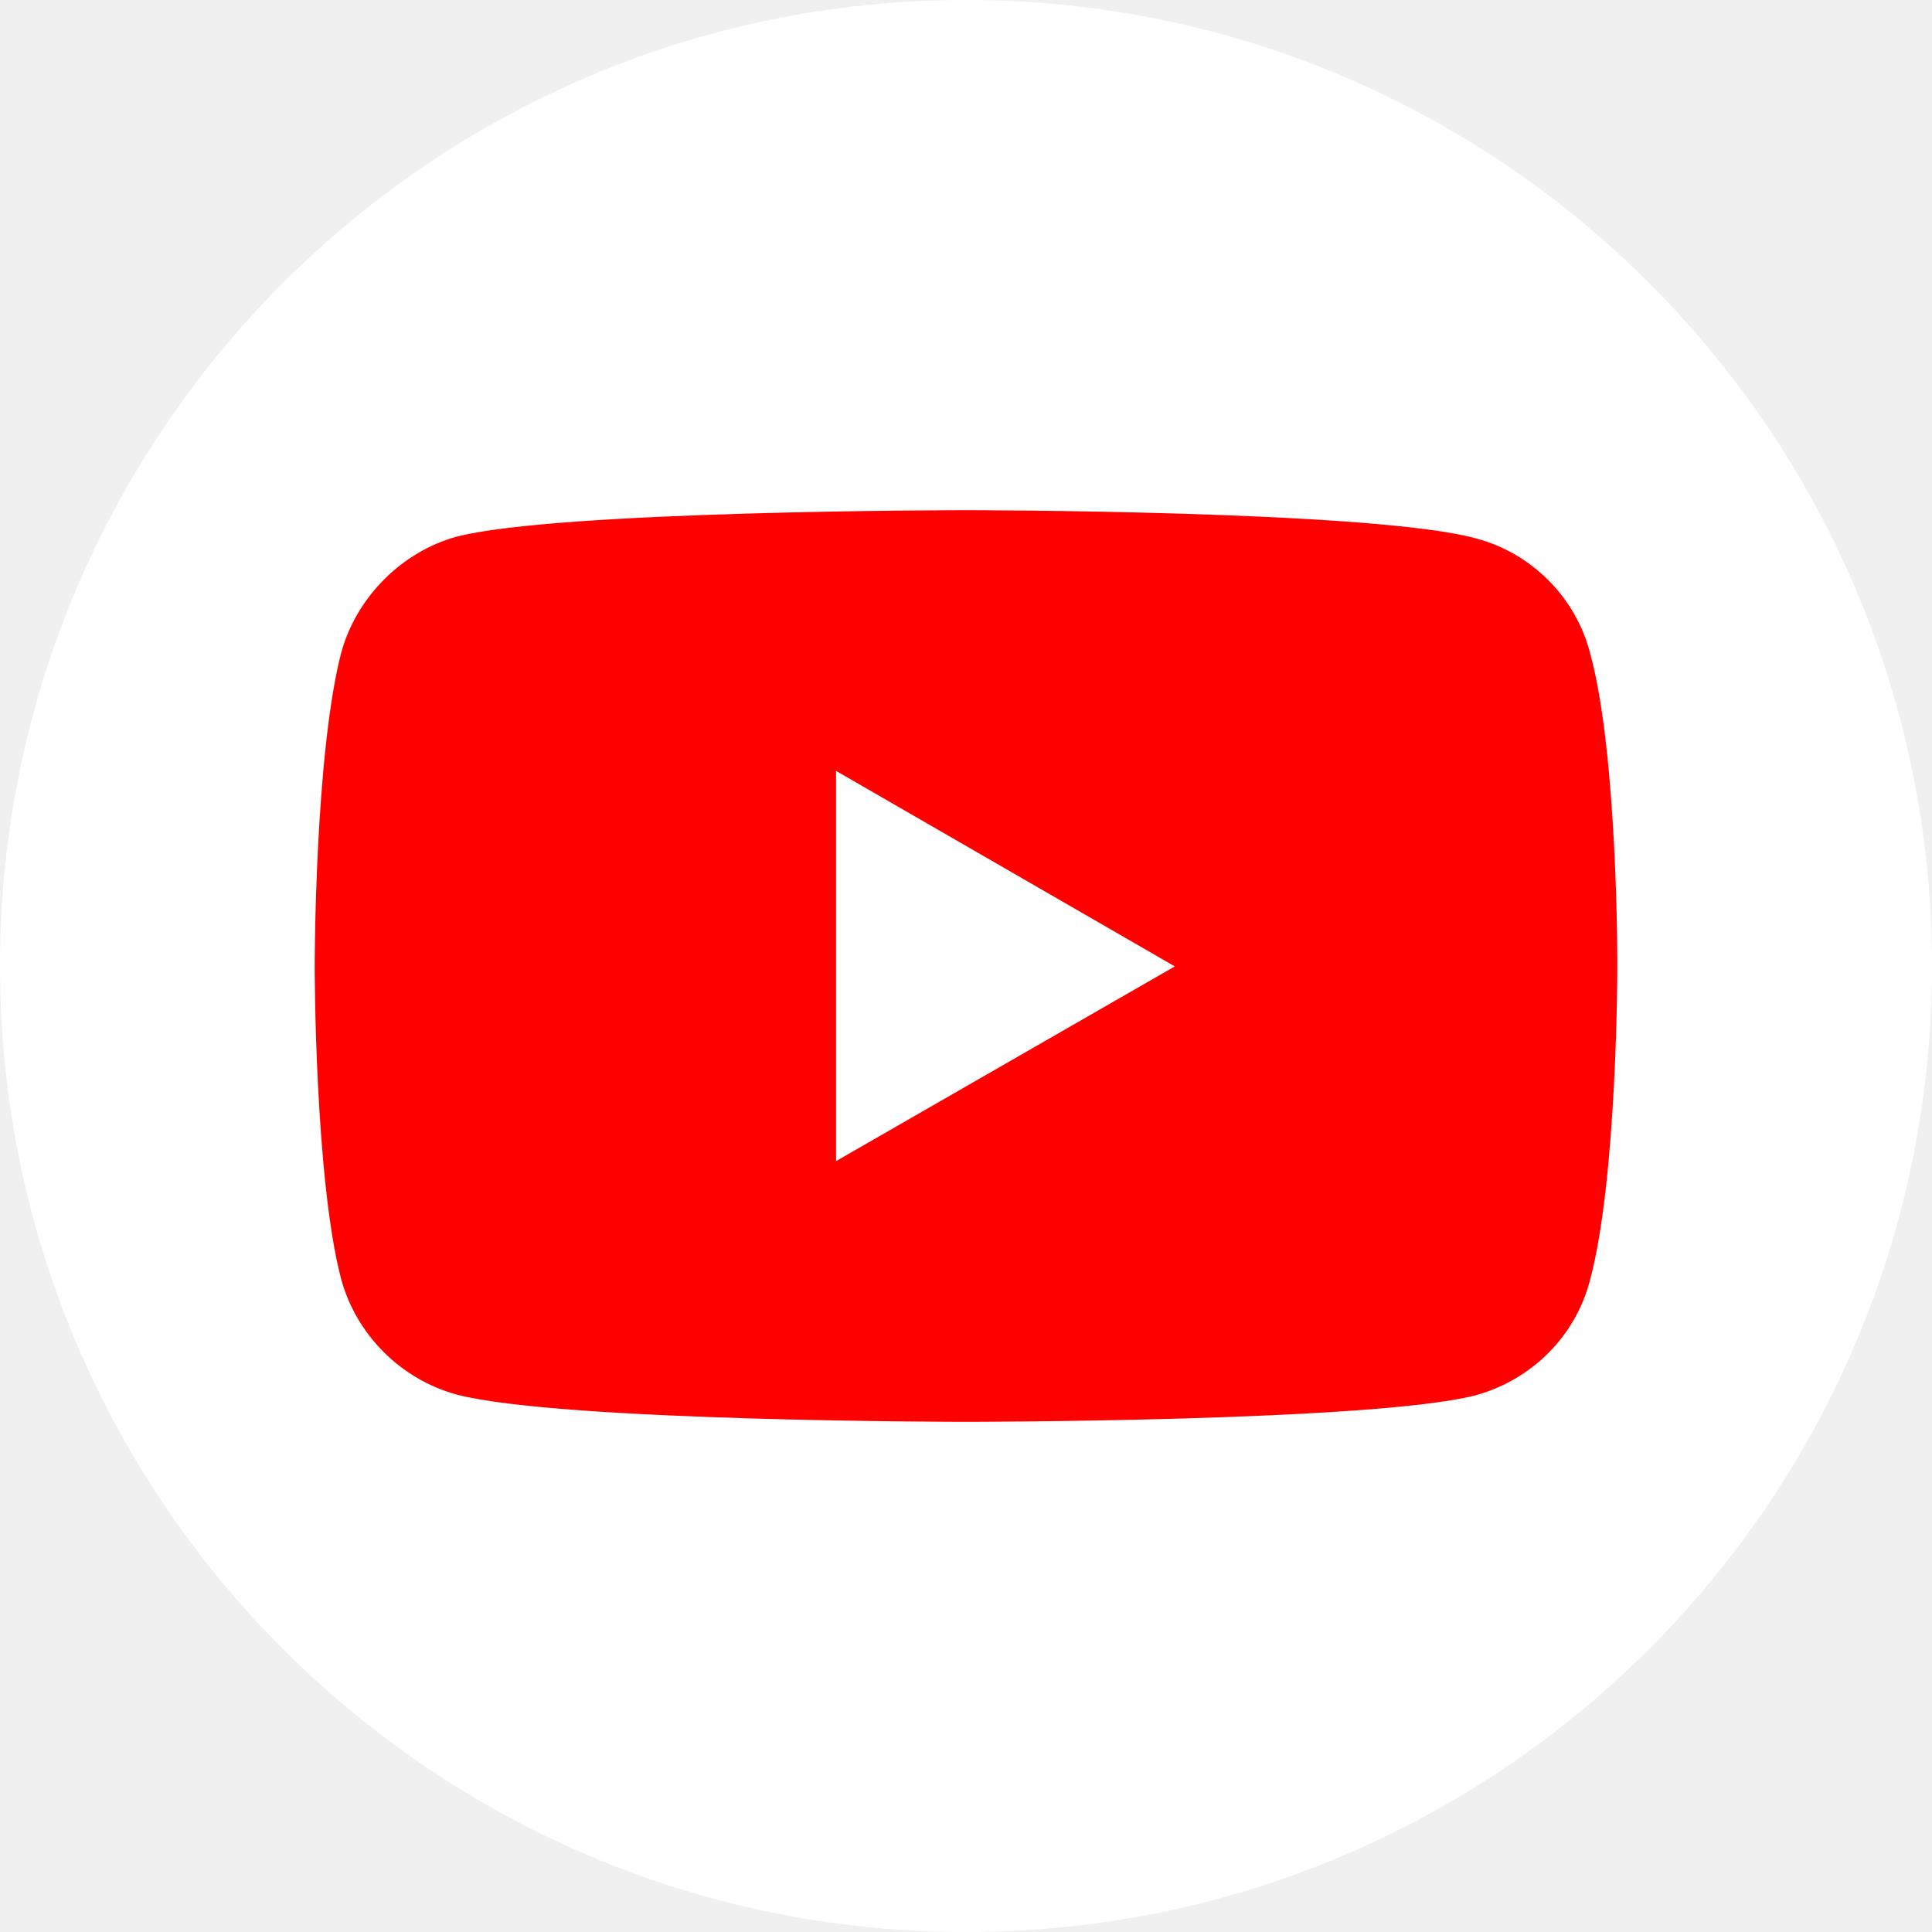
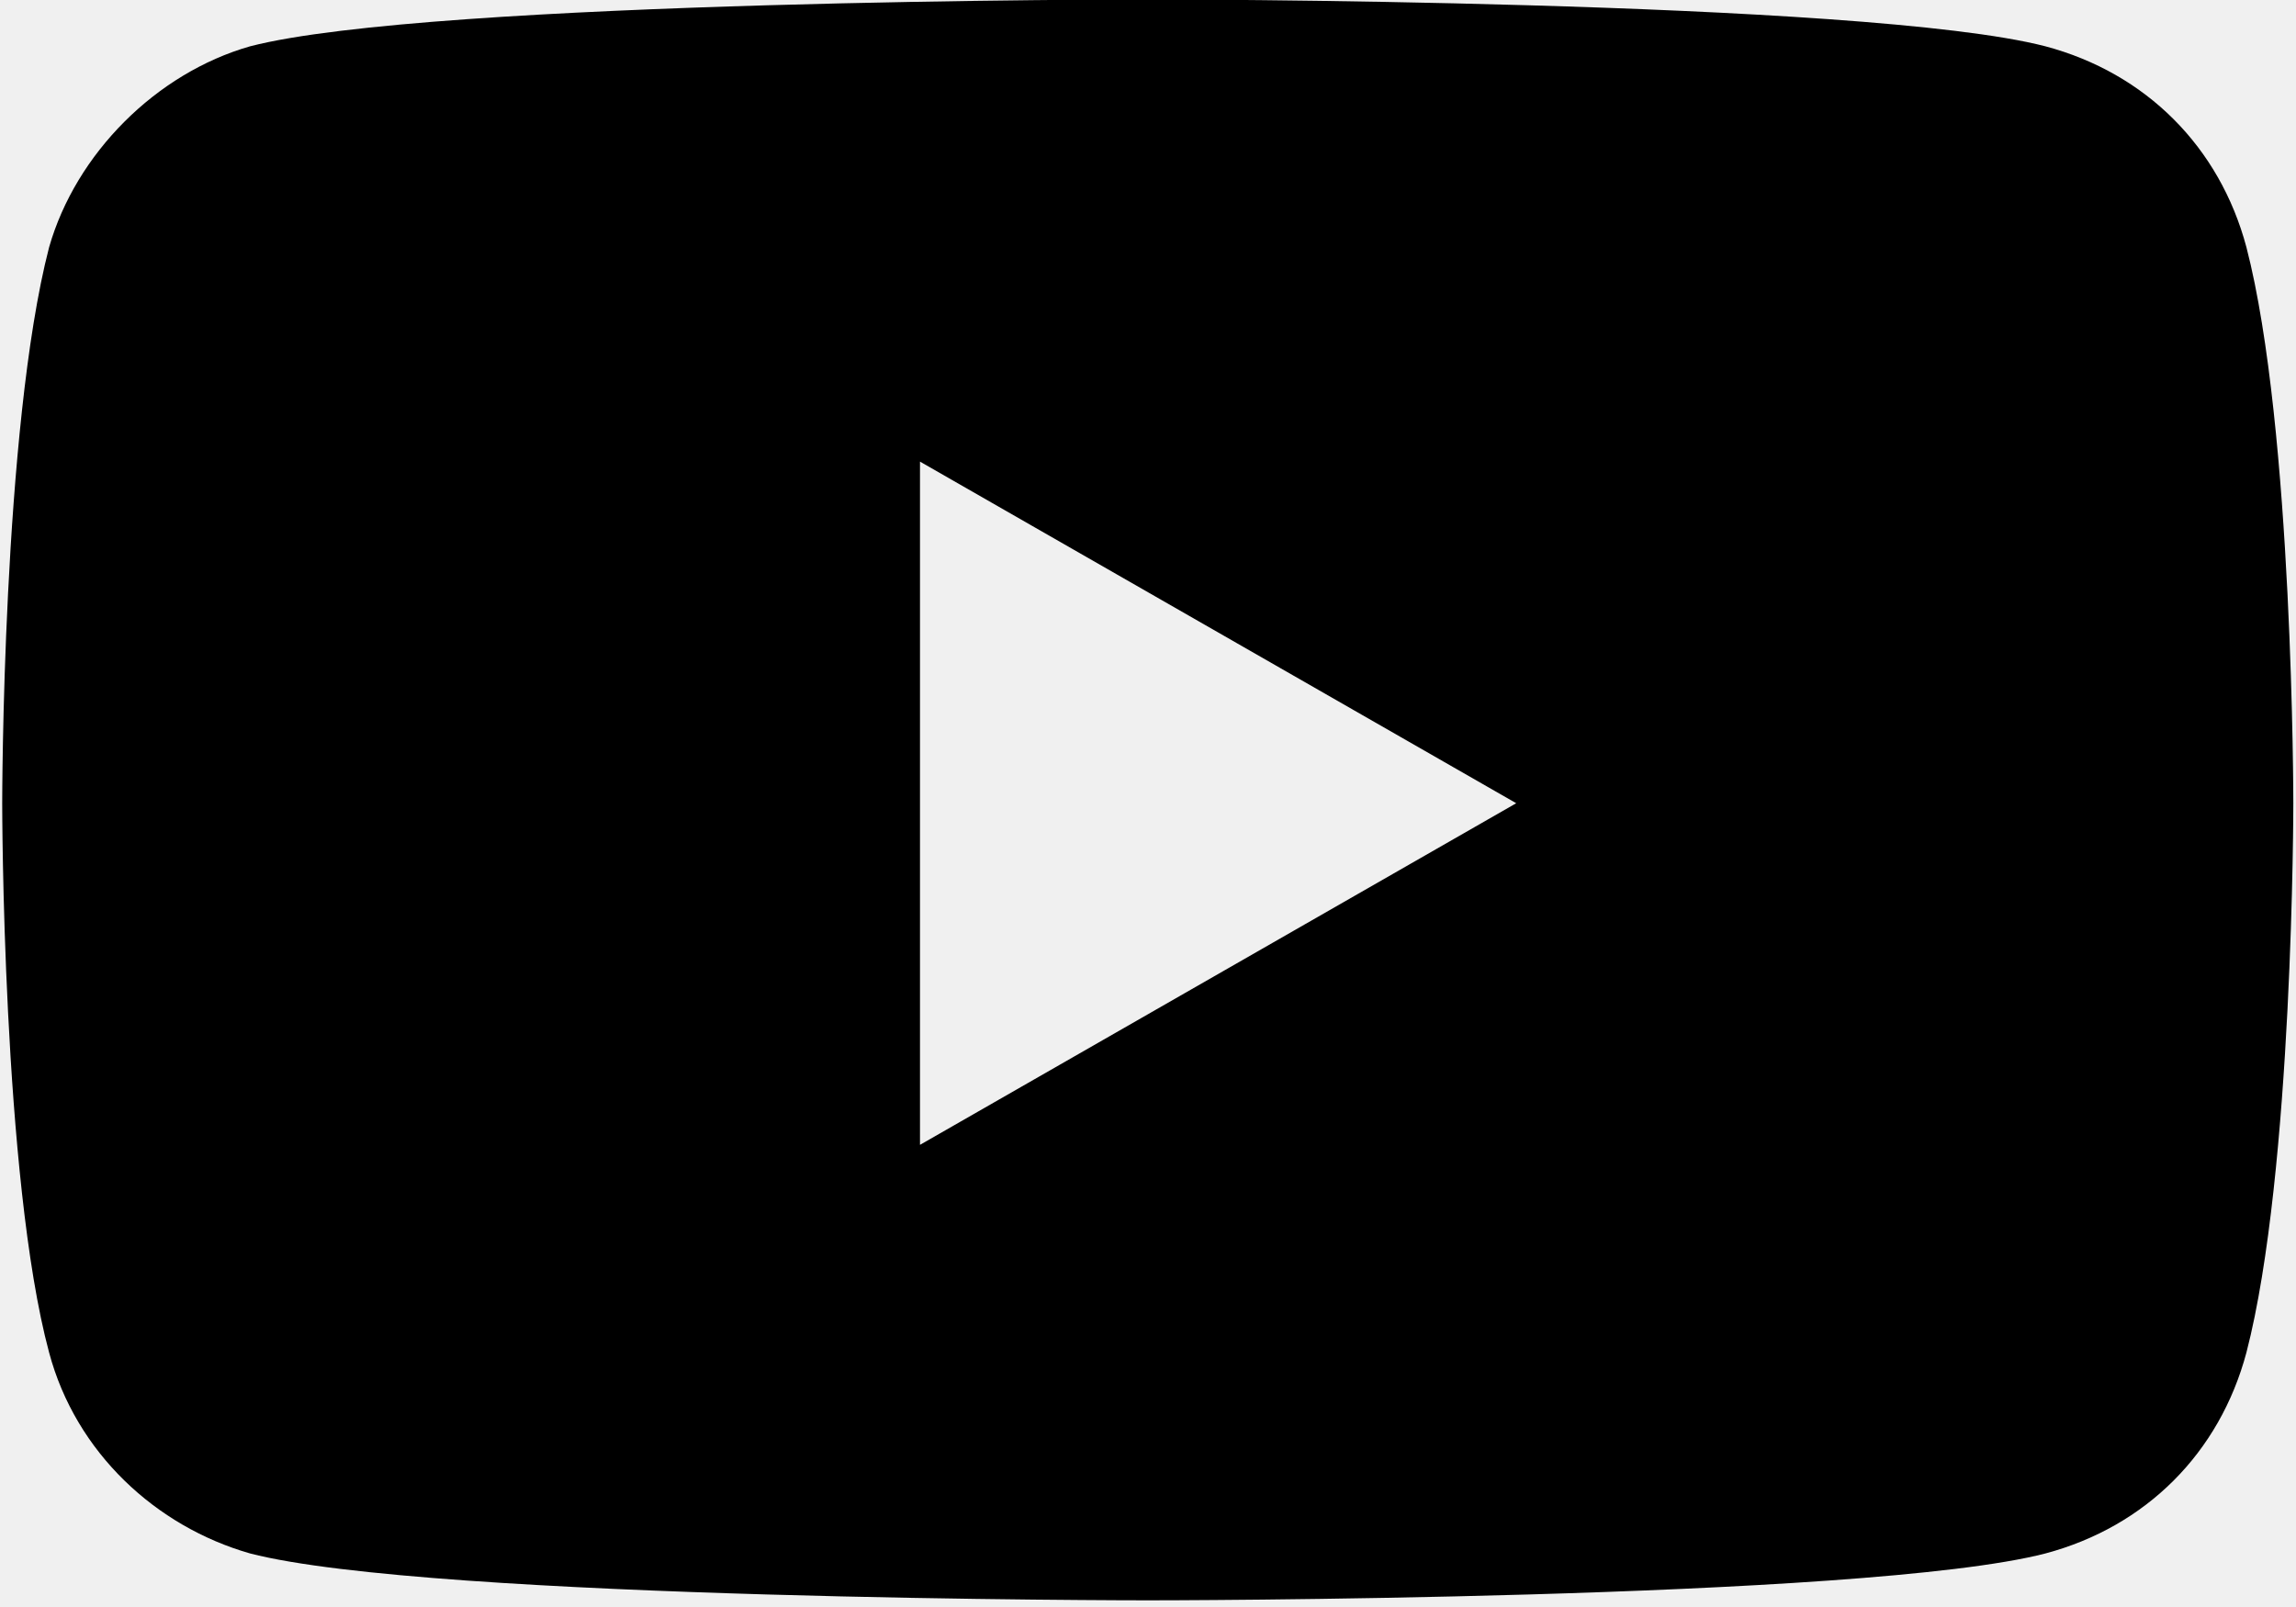
- <svg xmlns="http://www.w3.org/2000/svg" version="1.1" id="Слой_1" x="0px" y="0px" viewBox="0 0 300 300" enable-background="new 0 0 400 400" xml:space="preserve" width="300" height="300">
-   <defs id="defs15">
-     <pattern y="0" x="0" height="6" width="6" patternUnits="userSpaceOnUse" id="EMFhbasepattern" />
-   </defs>
+ <svg xmlns="http://www.w3.org/2000/svg" version="1.1" id="Слой_1" x="0px" y="0px" viewBox="0 0 202.3 141.6" style="enable-background:new 0 0 202.3 141.6;" xml:space="preserve">
  <g id="g5360">
-     <rect width="300" height="300" id="rect4" style="fill:#ffffff;fill-opacity:1" x="0" y="0" ry="150" />
-     <g transform="matrix(5.902632,0,0,5.902632,521.3967,-711.3176)" id="g4167">
-       <path style="fill:#ff0000;fill-opacity:1;fill-rule:nonzero;stroke:none" d="m 149.938,79.223 c 0,0 -63.219,5.9e-5 -79.086,4.123 -8.496,2.374 -15.491,9.37 -17.865,17.99 -4.123,15.867 -4.123,48.727 -4.123,48.727 0,0 9.4e-5,32.984 4.123,48.602 2.374,8.621 9.245,15.491 17.865,17.865 15.992,4.248 79.086,4.248 79.086,4.248 0,0 63.344,-5e-5 79.211,-4.123 8.621,-2.374 15.491,-9.12 17.74,-17.865 4.248,-15.742 4.248,-48.602 4.248,-48.602 0,0 0.125,-32.984 -4.248,-48.852 -2.249,-8.621 -9.119,-15.491 -17.74,-17.74 -15.867,-4.373 -79.211,-4.373 -79.211,-4.373 z m -20.115,40.48 52.6,30.359 -52.6,30.234 0,-60.594 z" transform="matrix(0.169416,0,0,0.169416,-88.33291,120.5086)" id="path4156" />
+     <g id="g4167" transform="matrix(5.902632,0,0,5.902632,521.3967,-711.3176)">
+       <path id="path4156" d="M-71.2,120.5c0,0-10.7,0-13.4,0.7c-1.4,0.4-2.6,1.6-3,3    c-0.7,2.7-0.7,8.3-0.7,8.3s0,5.6,0.7,8.2c0.4,1.5,1.6,2.6,3,3c2.7,0.7,13.4,0.7,13.4,0.7s10.7,0,13.4-0.7c1.5-0.4,2.6-1.5,3-3    c0.7-2.7,0.7-8.2,0.7-8.2s0-5.6-0.7-8.3c-0.4-1.5-1.5-2.6-3-3C-60.5,120.5-71.2,120.5-71.2,120.5z M-74.6,127.4l8.9,5.1l-8.9,5.1    V127.4L-74.6,127.4z" />
    </g>
  </g>
</svg>
